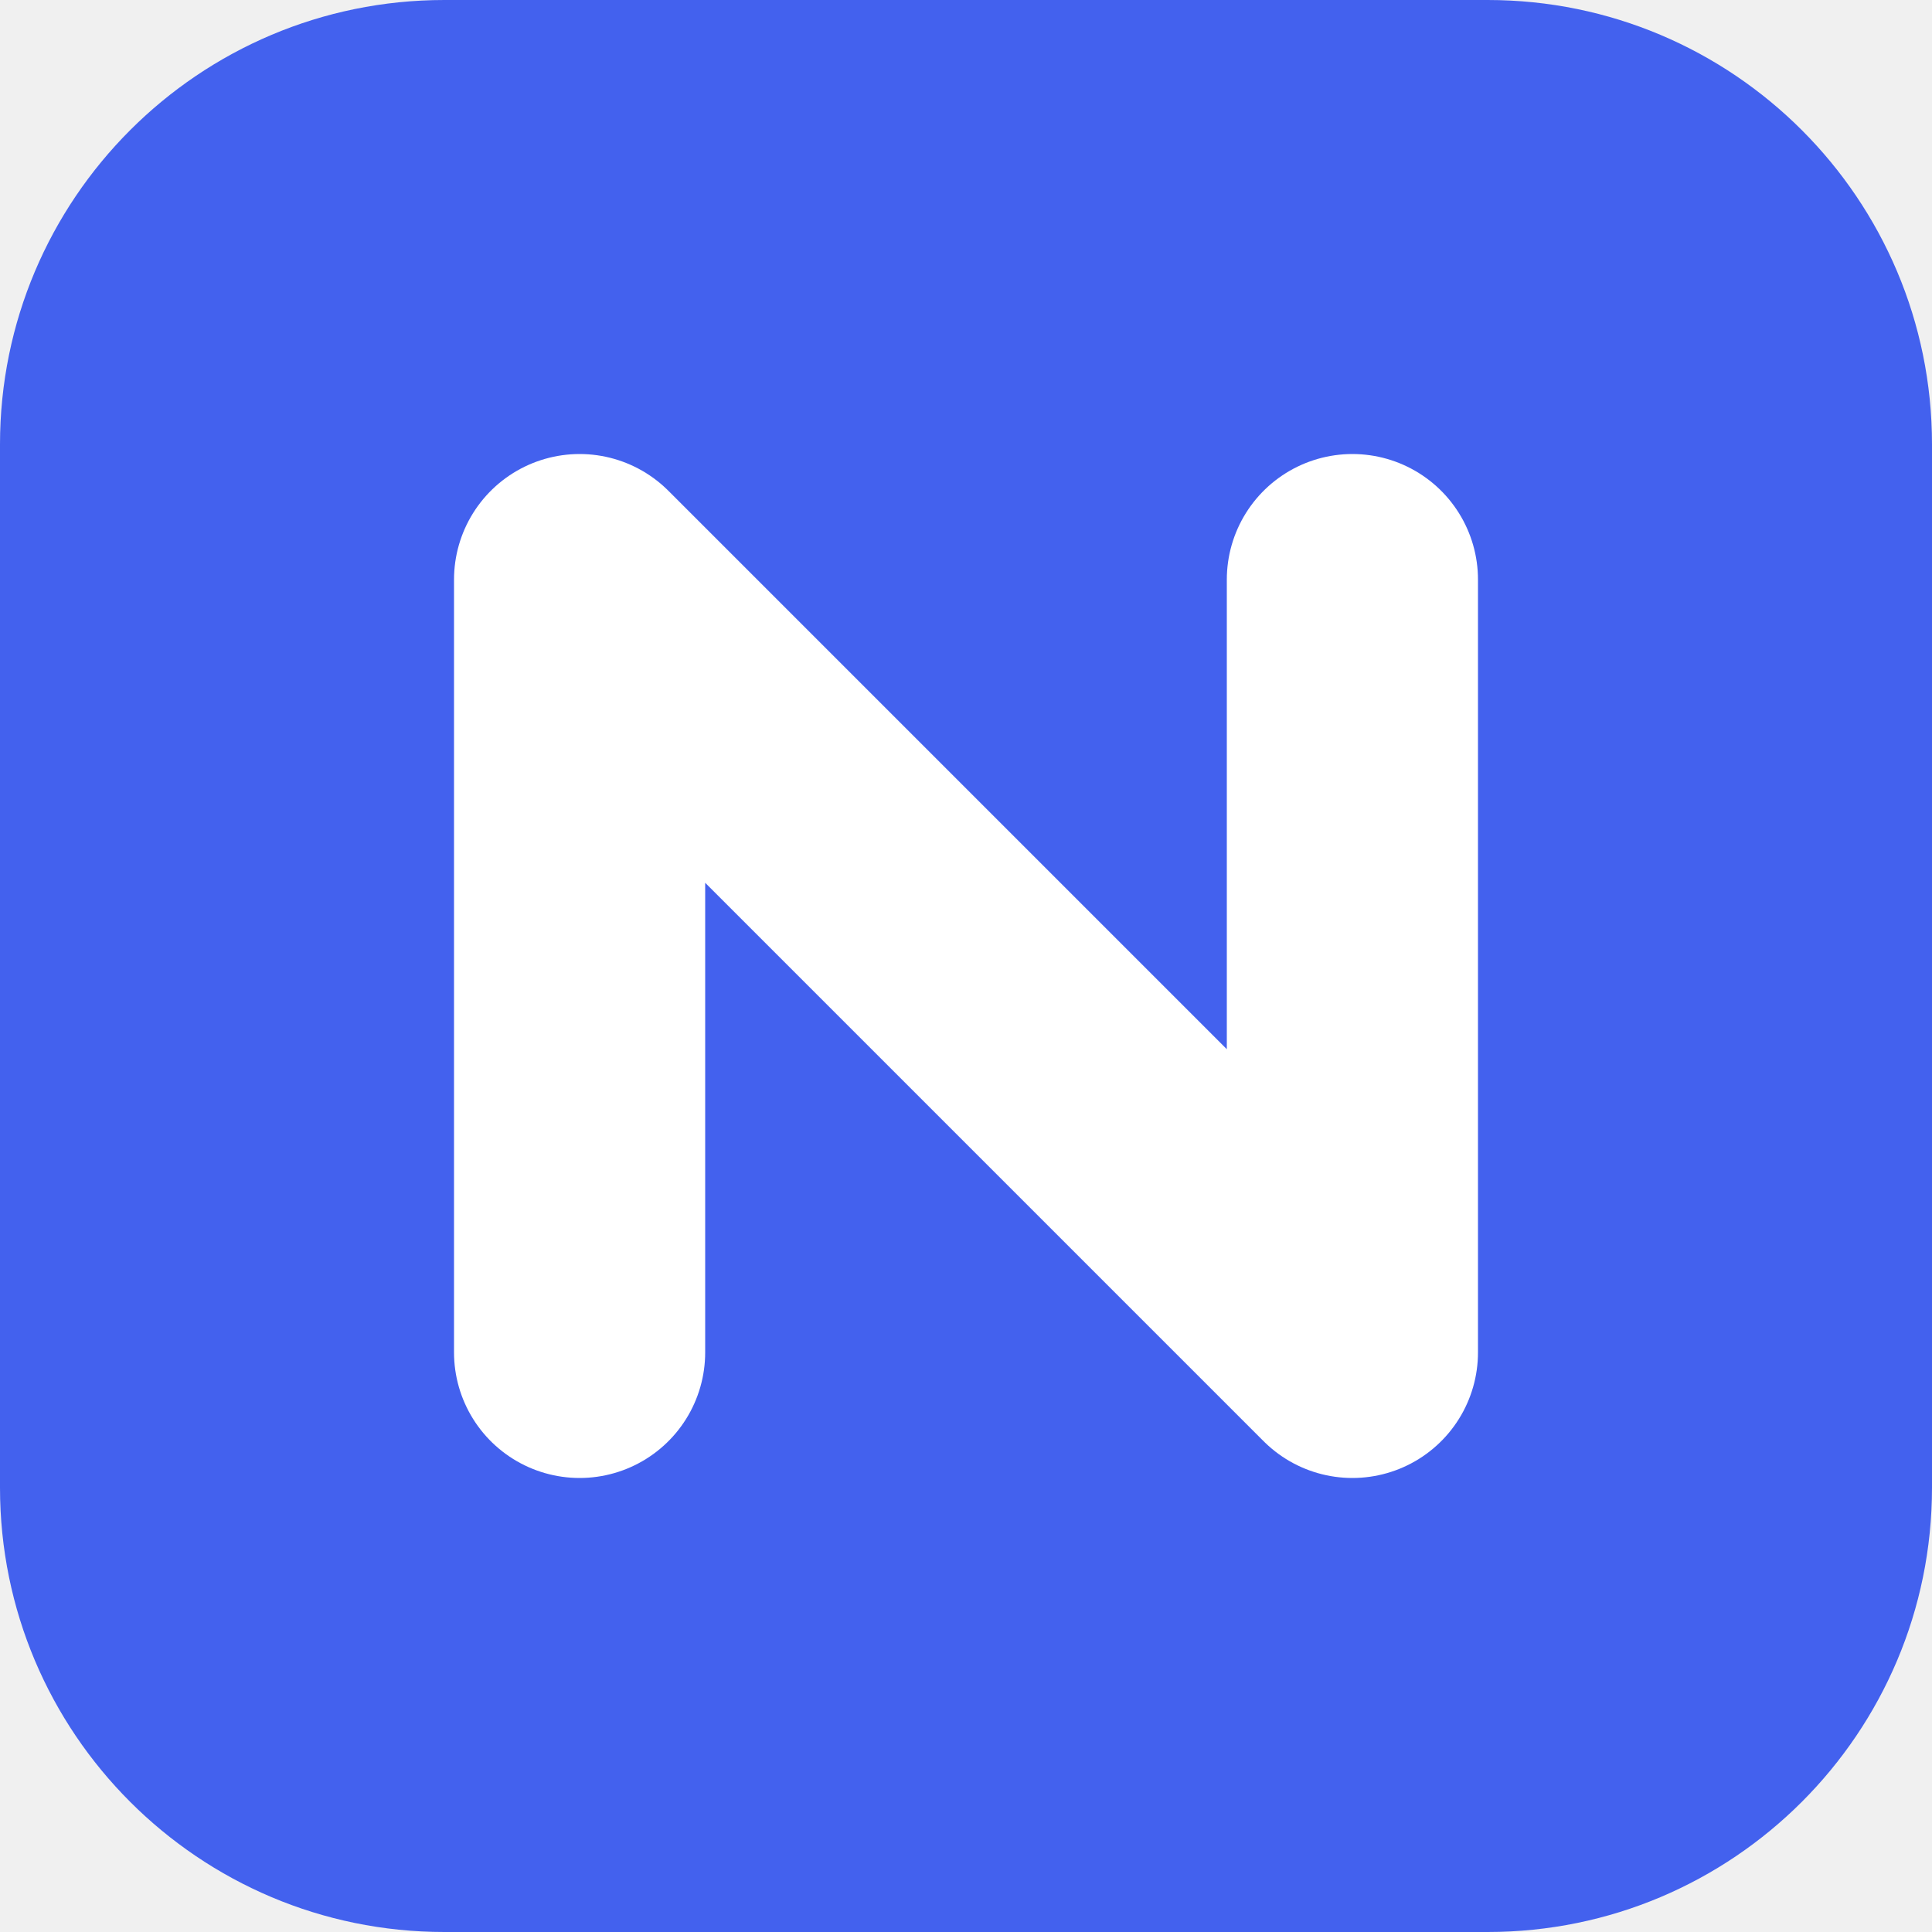
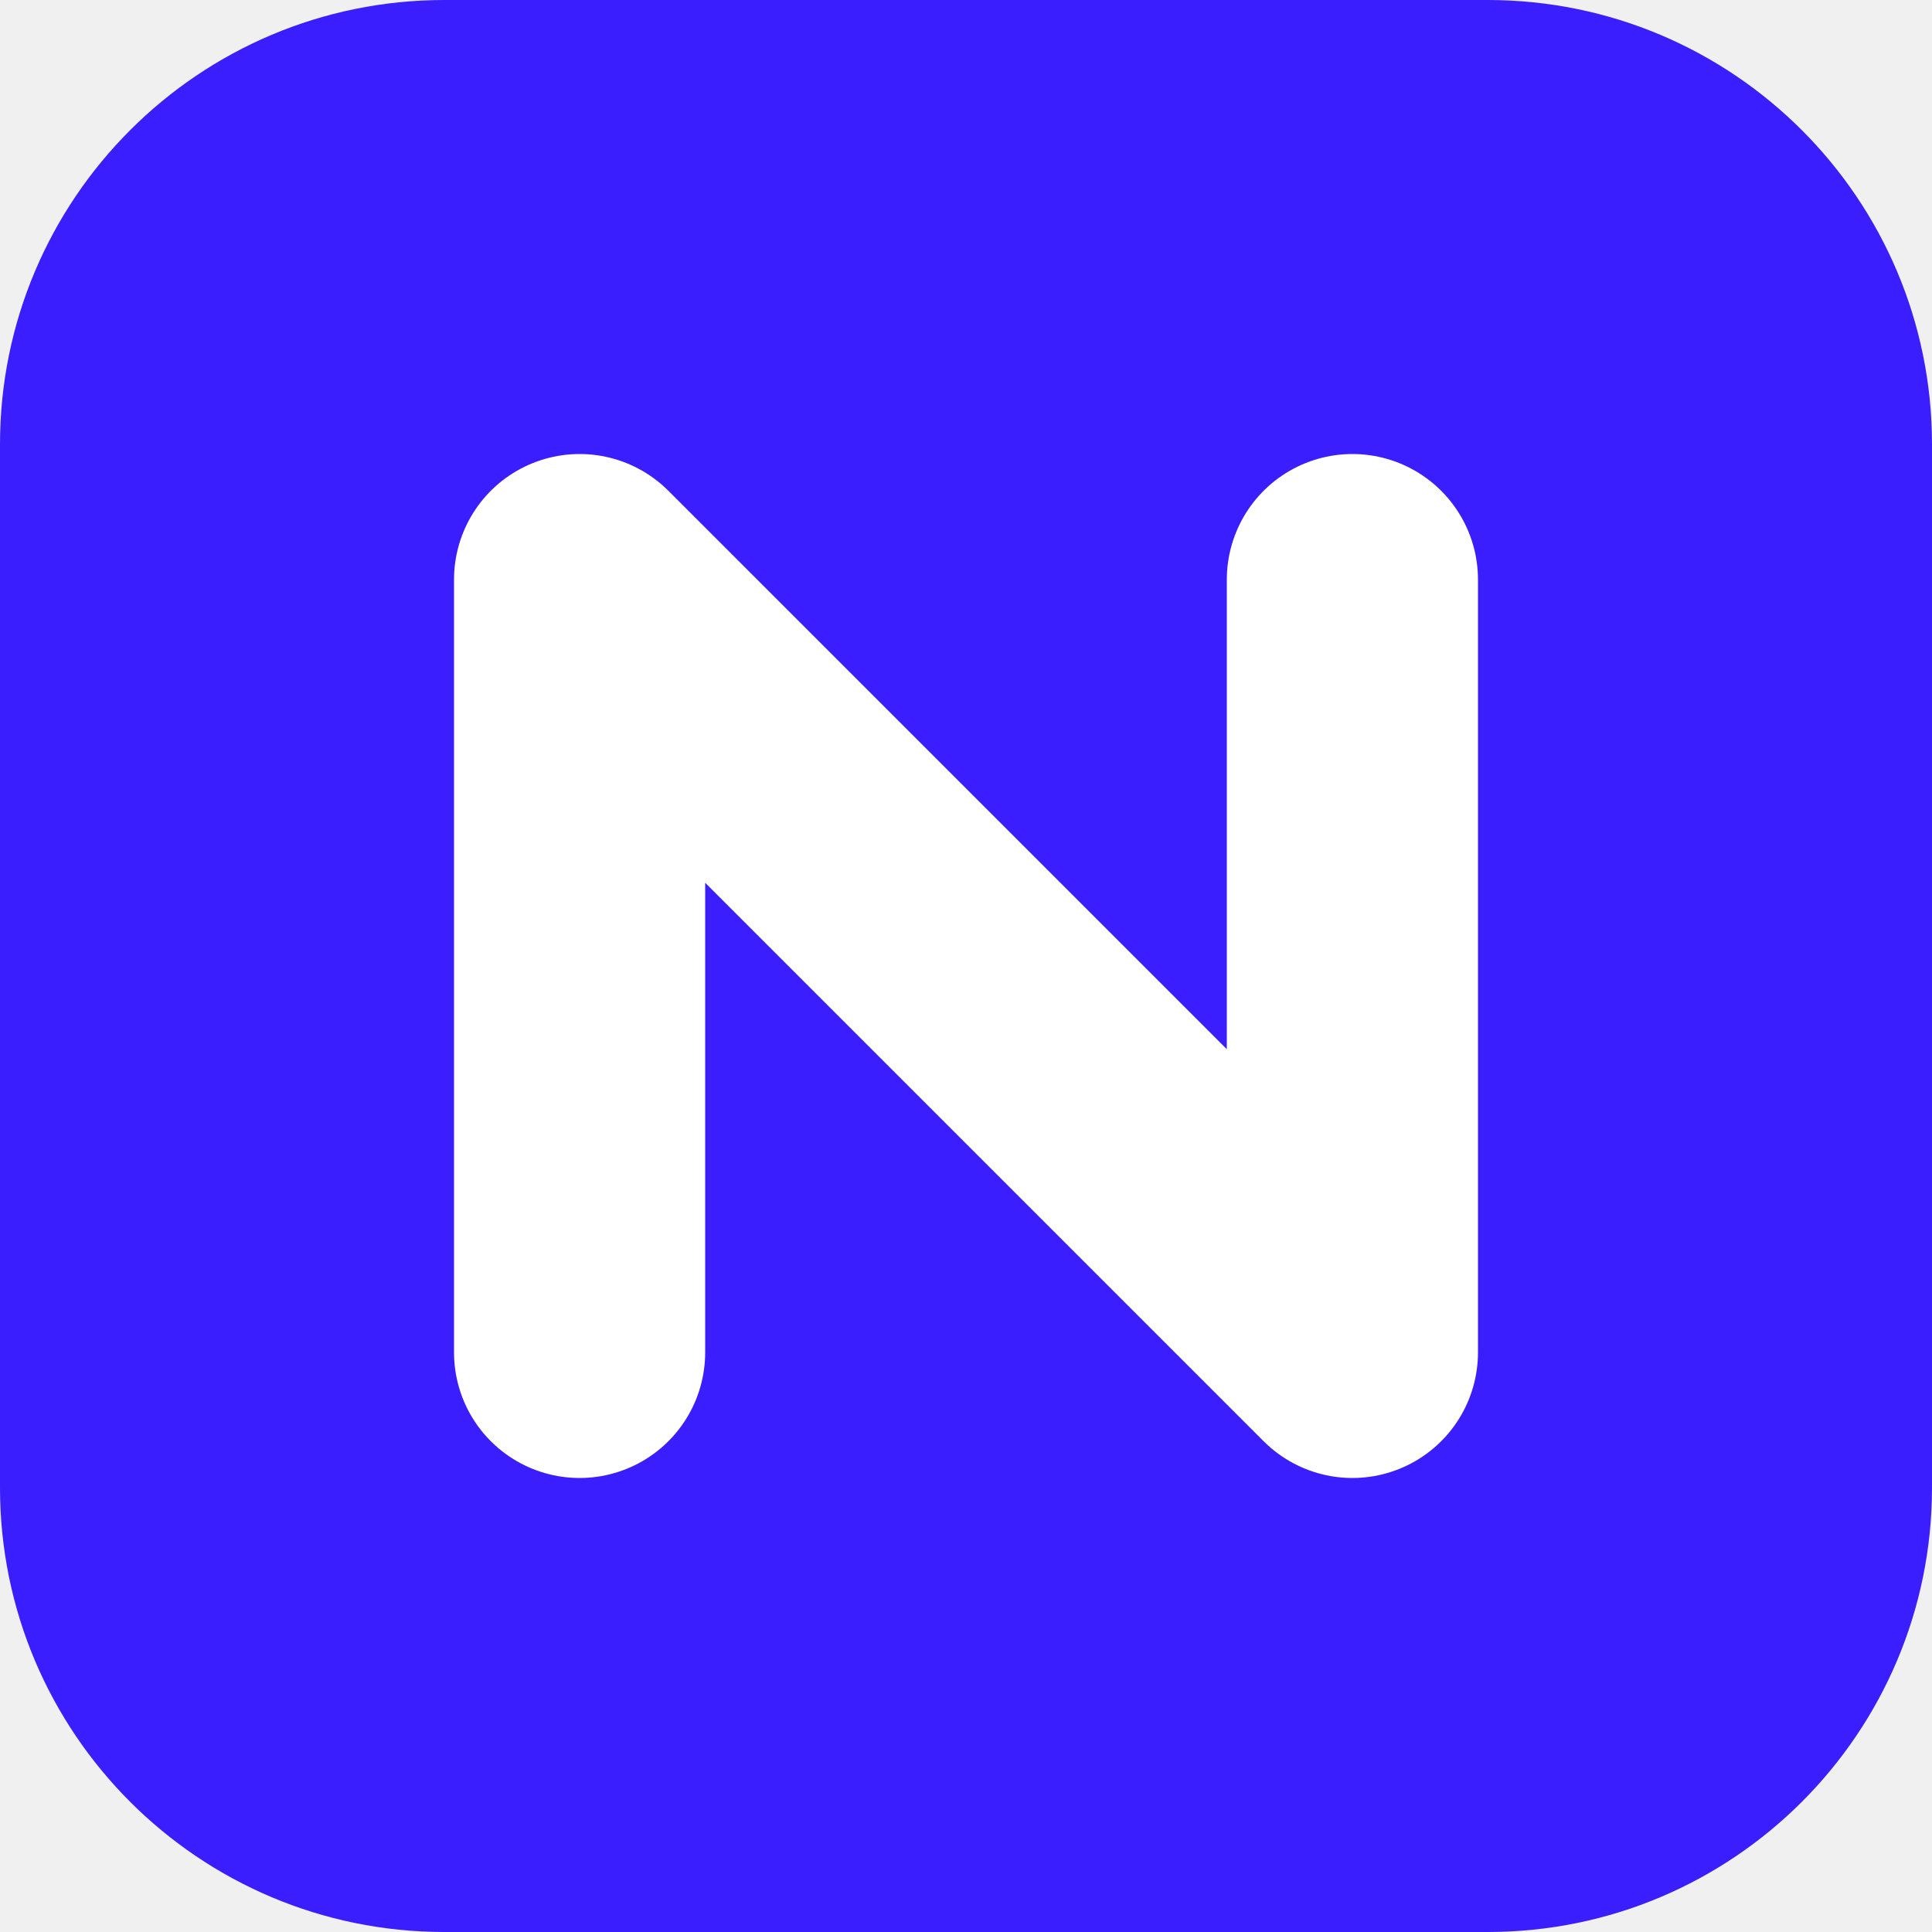
<svg xmlns="http://www.w3.org/2000/svg" viewBox="0 0 100 100" role="img" aria-label="Notate">
-   <rect width="100" height="100" rx="23" fill="#4361EE" />
+   <rect width="100" height="100" rx="23" fill="#3A1EFD" />
  <path d="M30 70V30l40 40V30" fill="none" stroke="#ffffff" stroke-width="13" stroke-linecap="round" stroke-linejoin="round" />
</svg>
